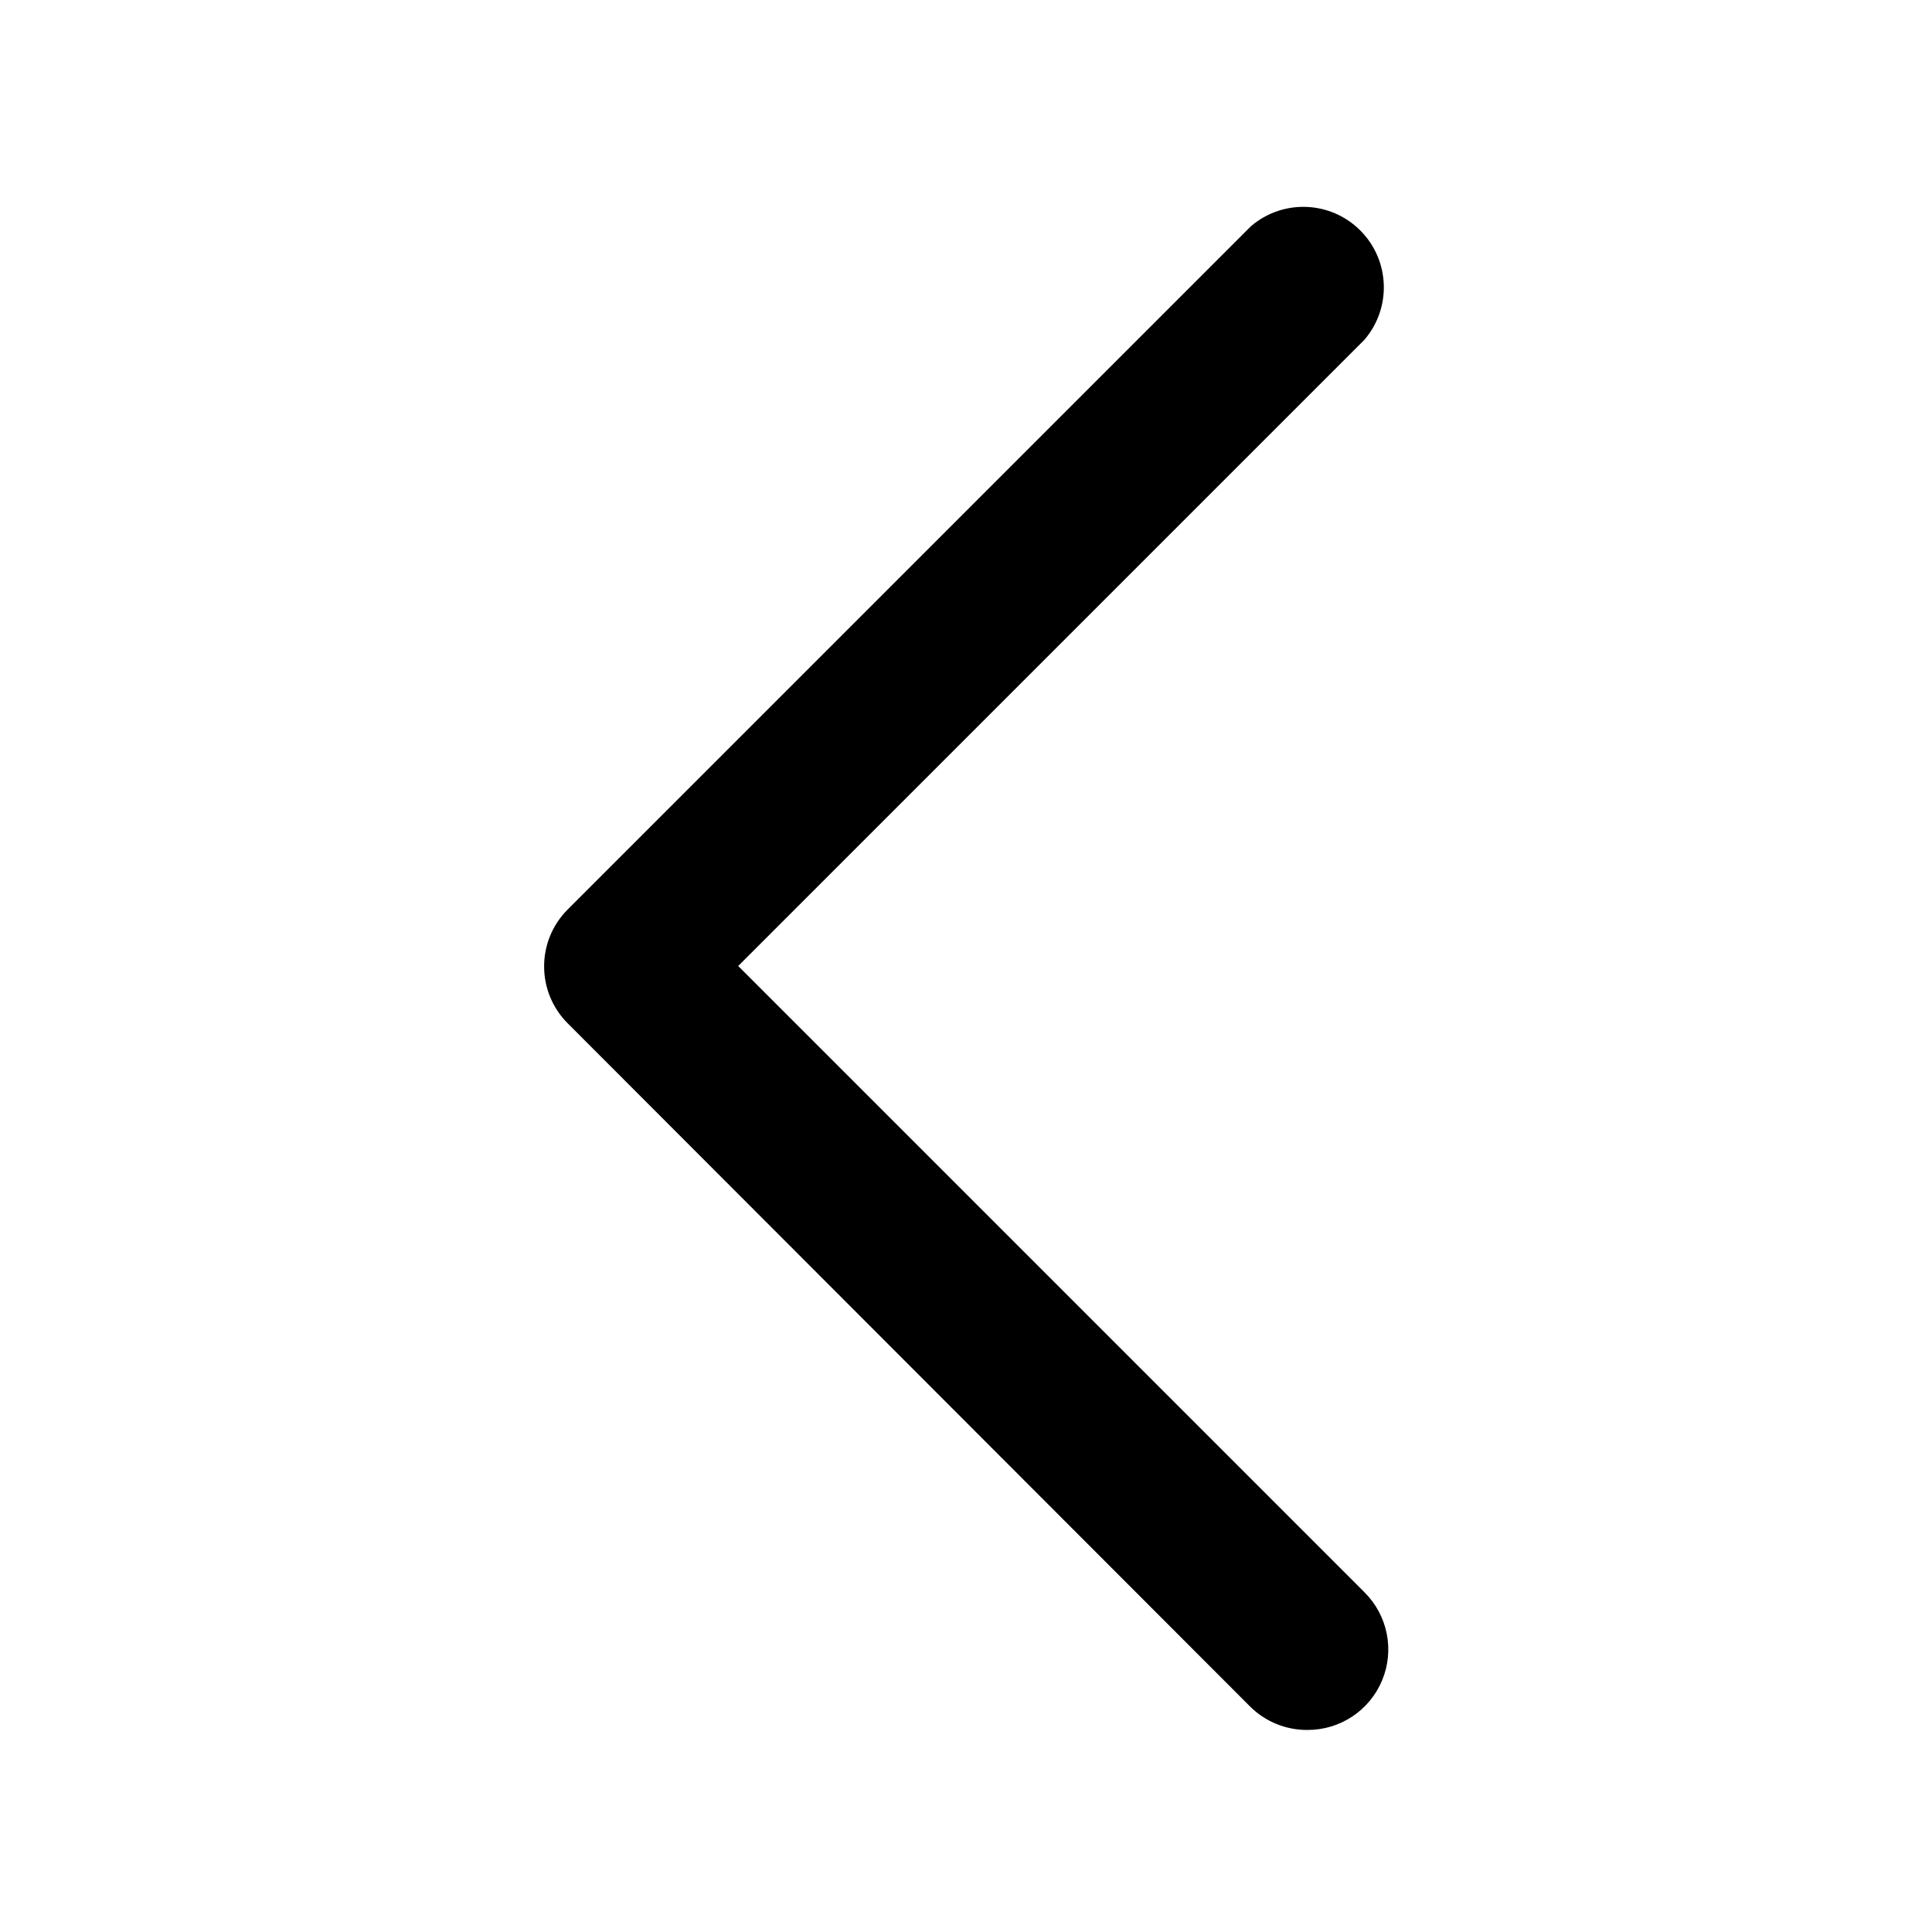
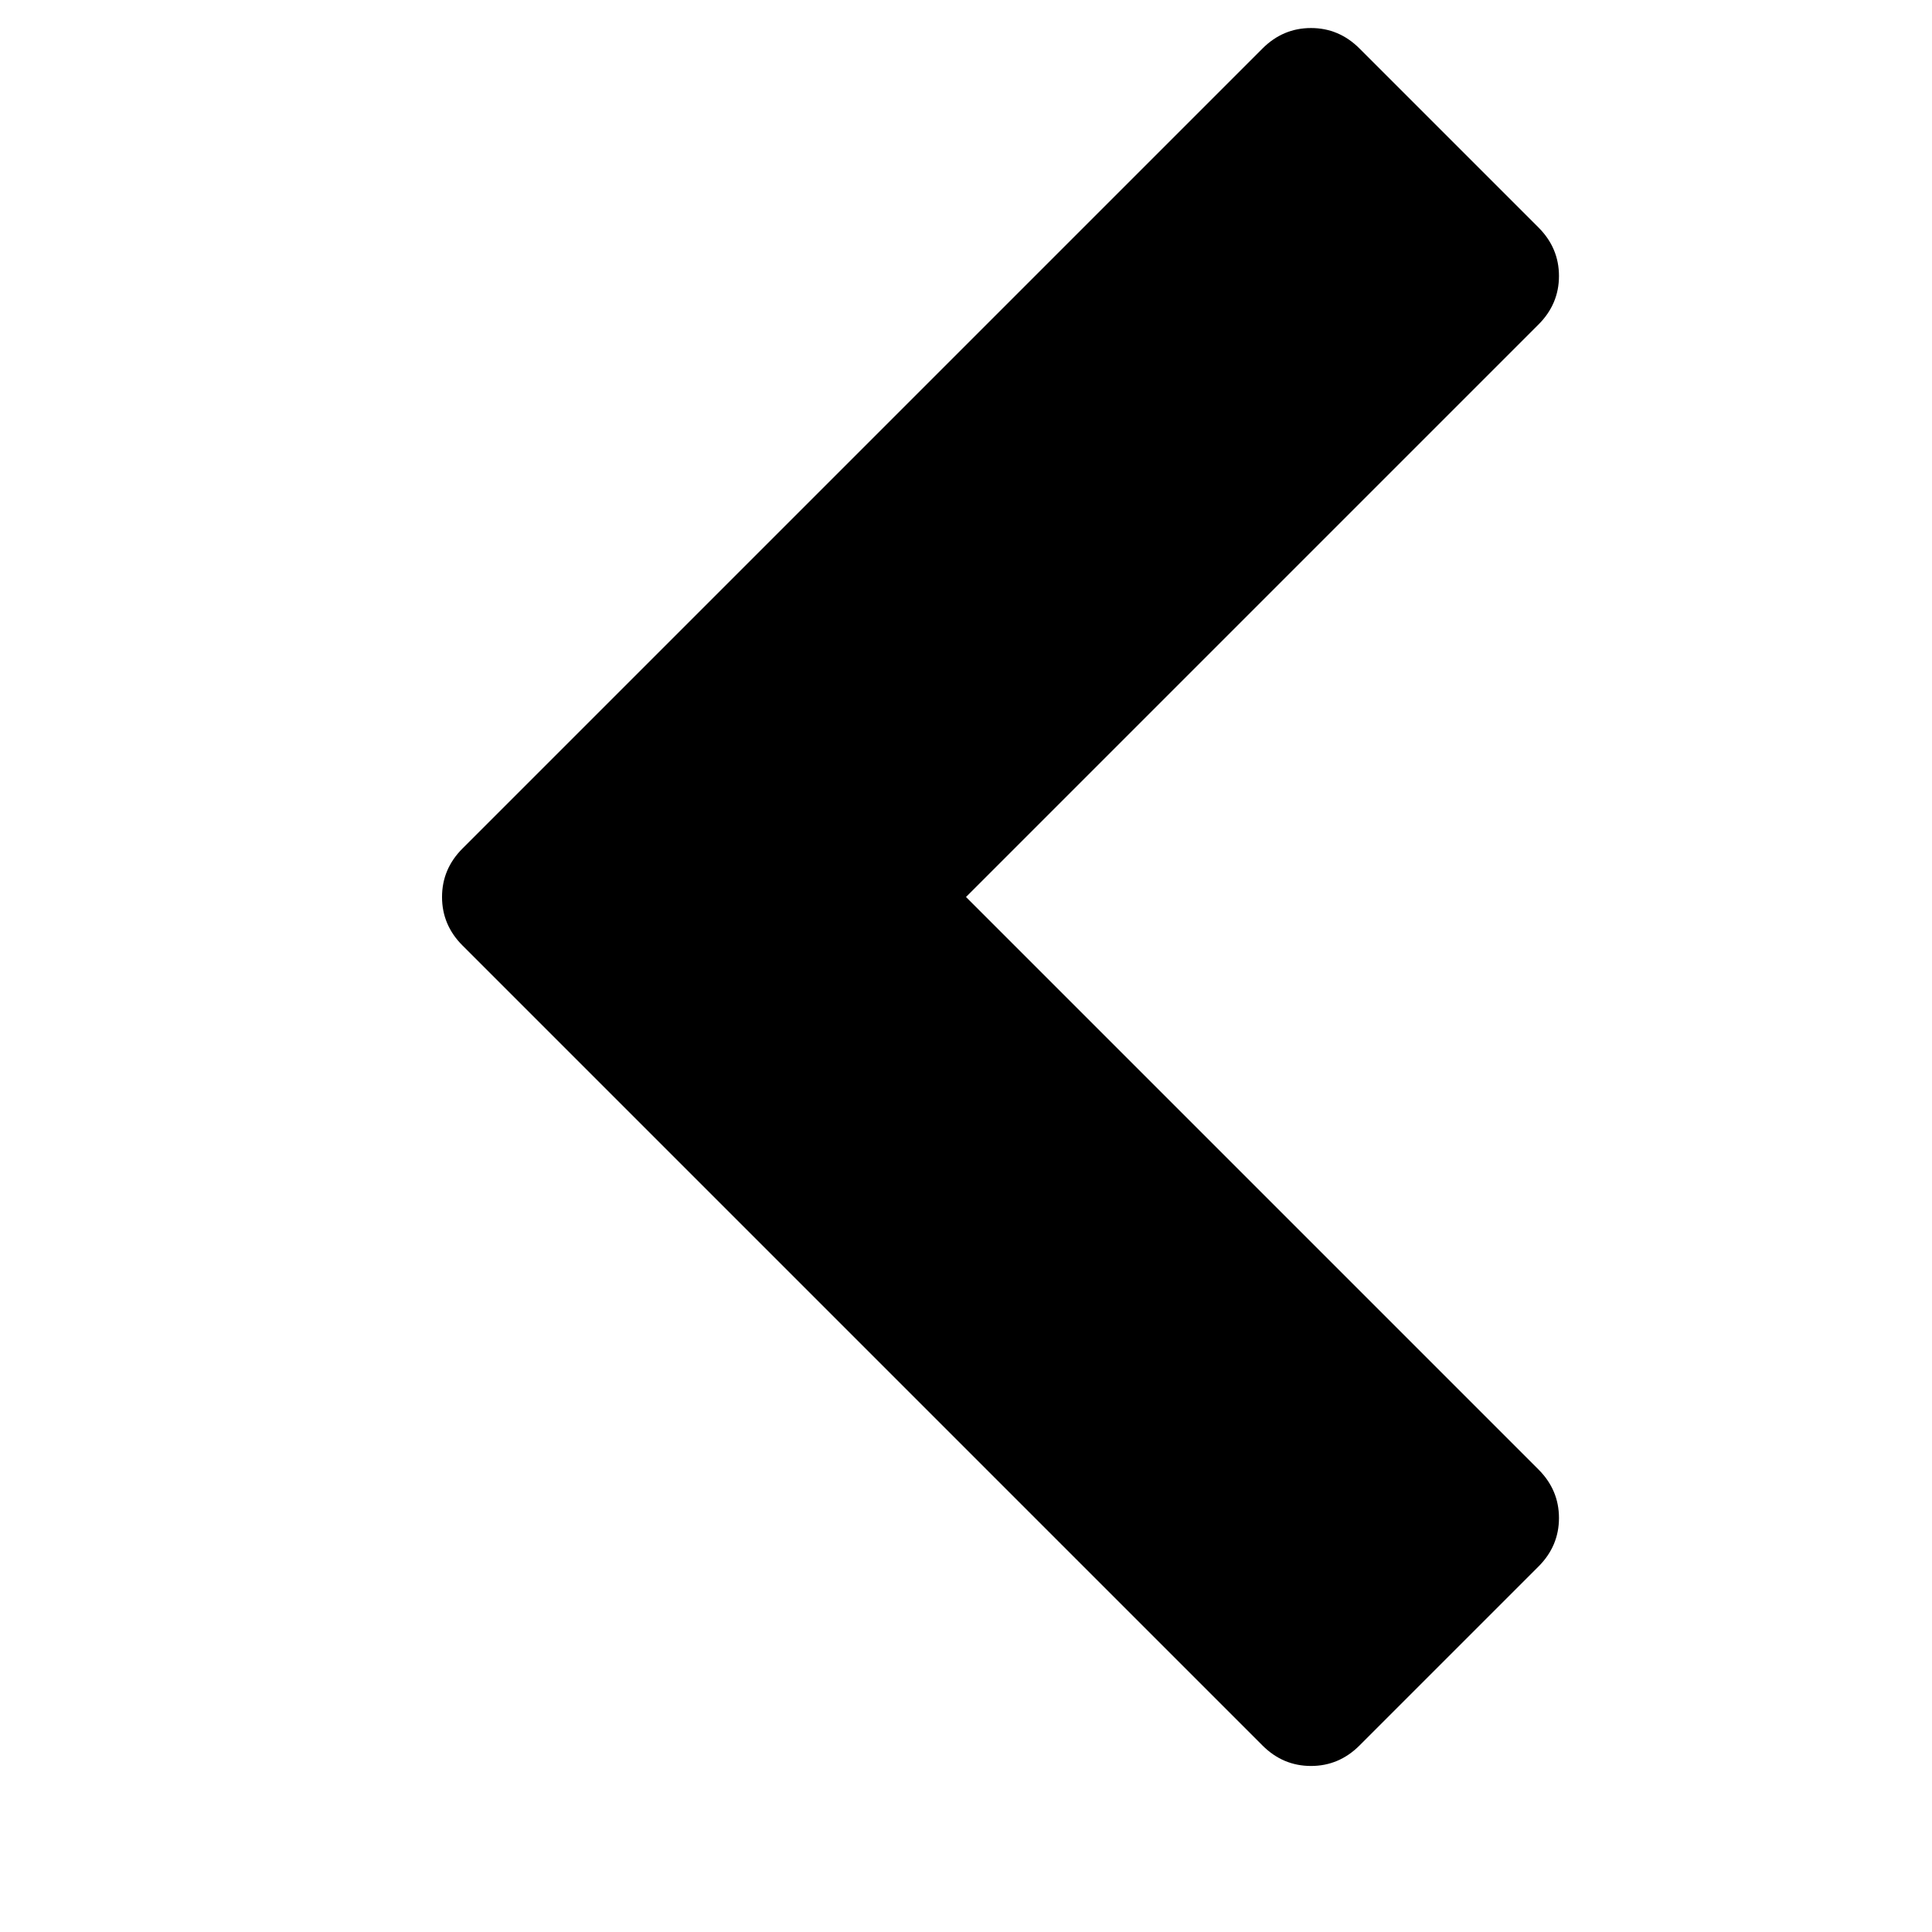
- <svg xmlns="http://www.w3.org/2000/svg" id="Layer_1" data-name="Layer 1" viewBox="0 0 24 24">
-   <path d="M16.24,21.49a1,1,0,0,1-.71-.29L7.05,12.71a1,1,0,0,1,0-1.41l8.49-8.49a1,1,0,0,1,1.41,1.41L9.17,12l7.78,7.78a1,1,0,0,1-.71,1.71Z" />
+ <svg xmlns="http://www.w3.org/2000/svg" width="1792" height="1792" viewBox="0 0 1792 1792">
+   <path d="M1427 301l-531 531 531 531q19 19 19 45t-19 45l-166 166q-19 19-45 19t-45-19l-742-742q-19-19-19-45t19-45l742-742q19-19 45-19t45 19l166 166q19 19 19 45t-19 45z" />
</svg>
